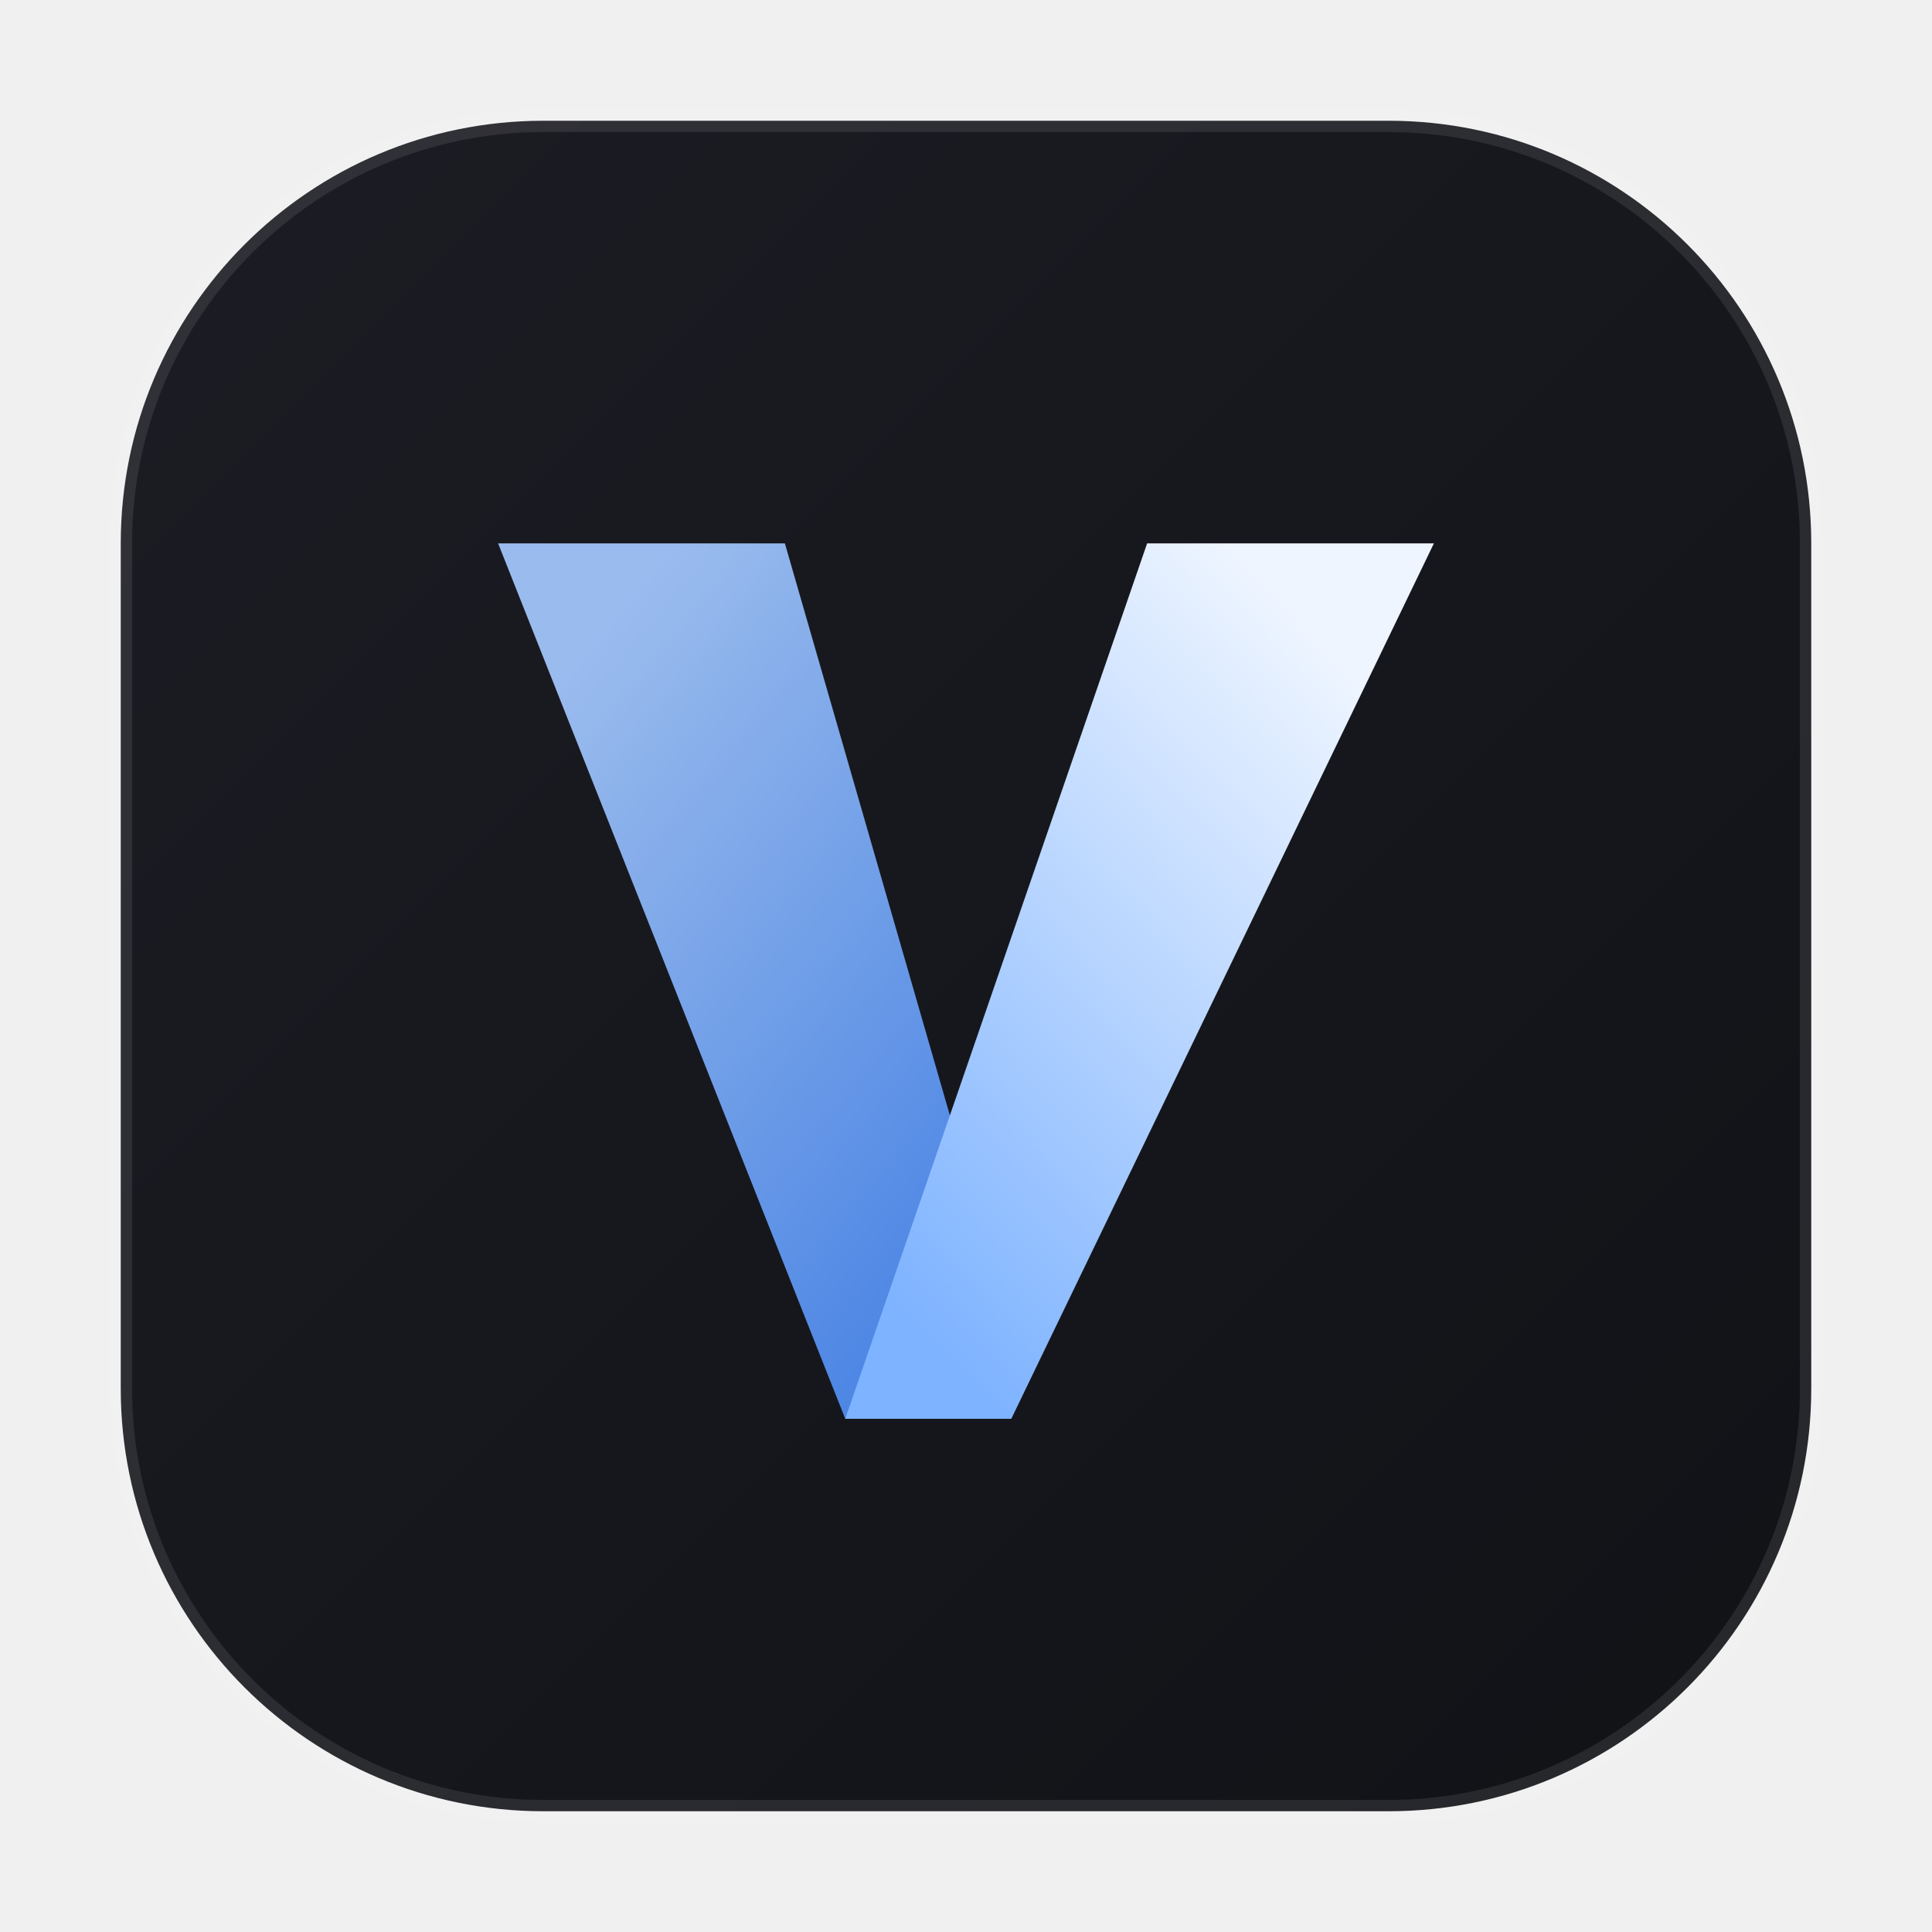
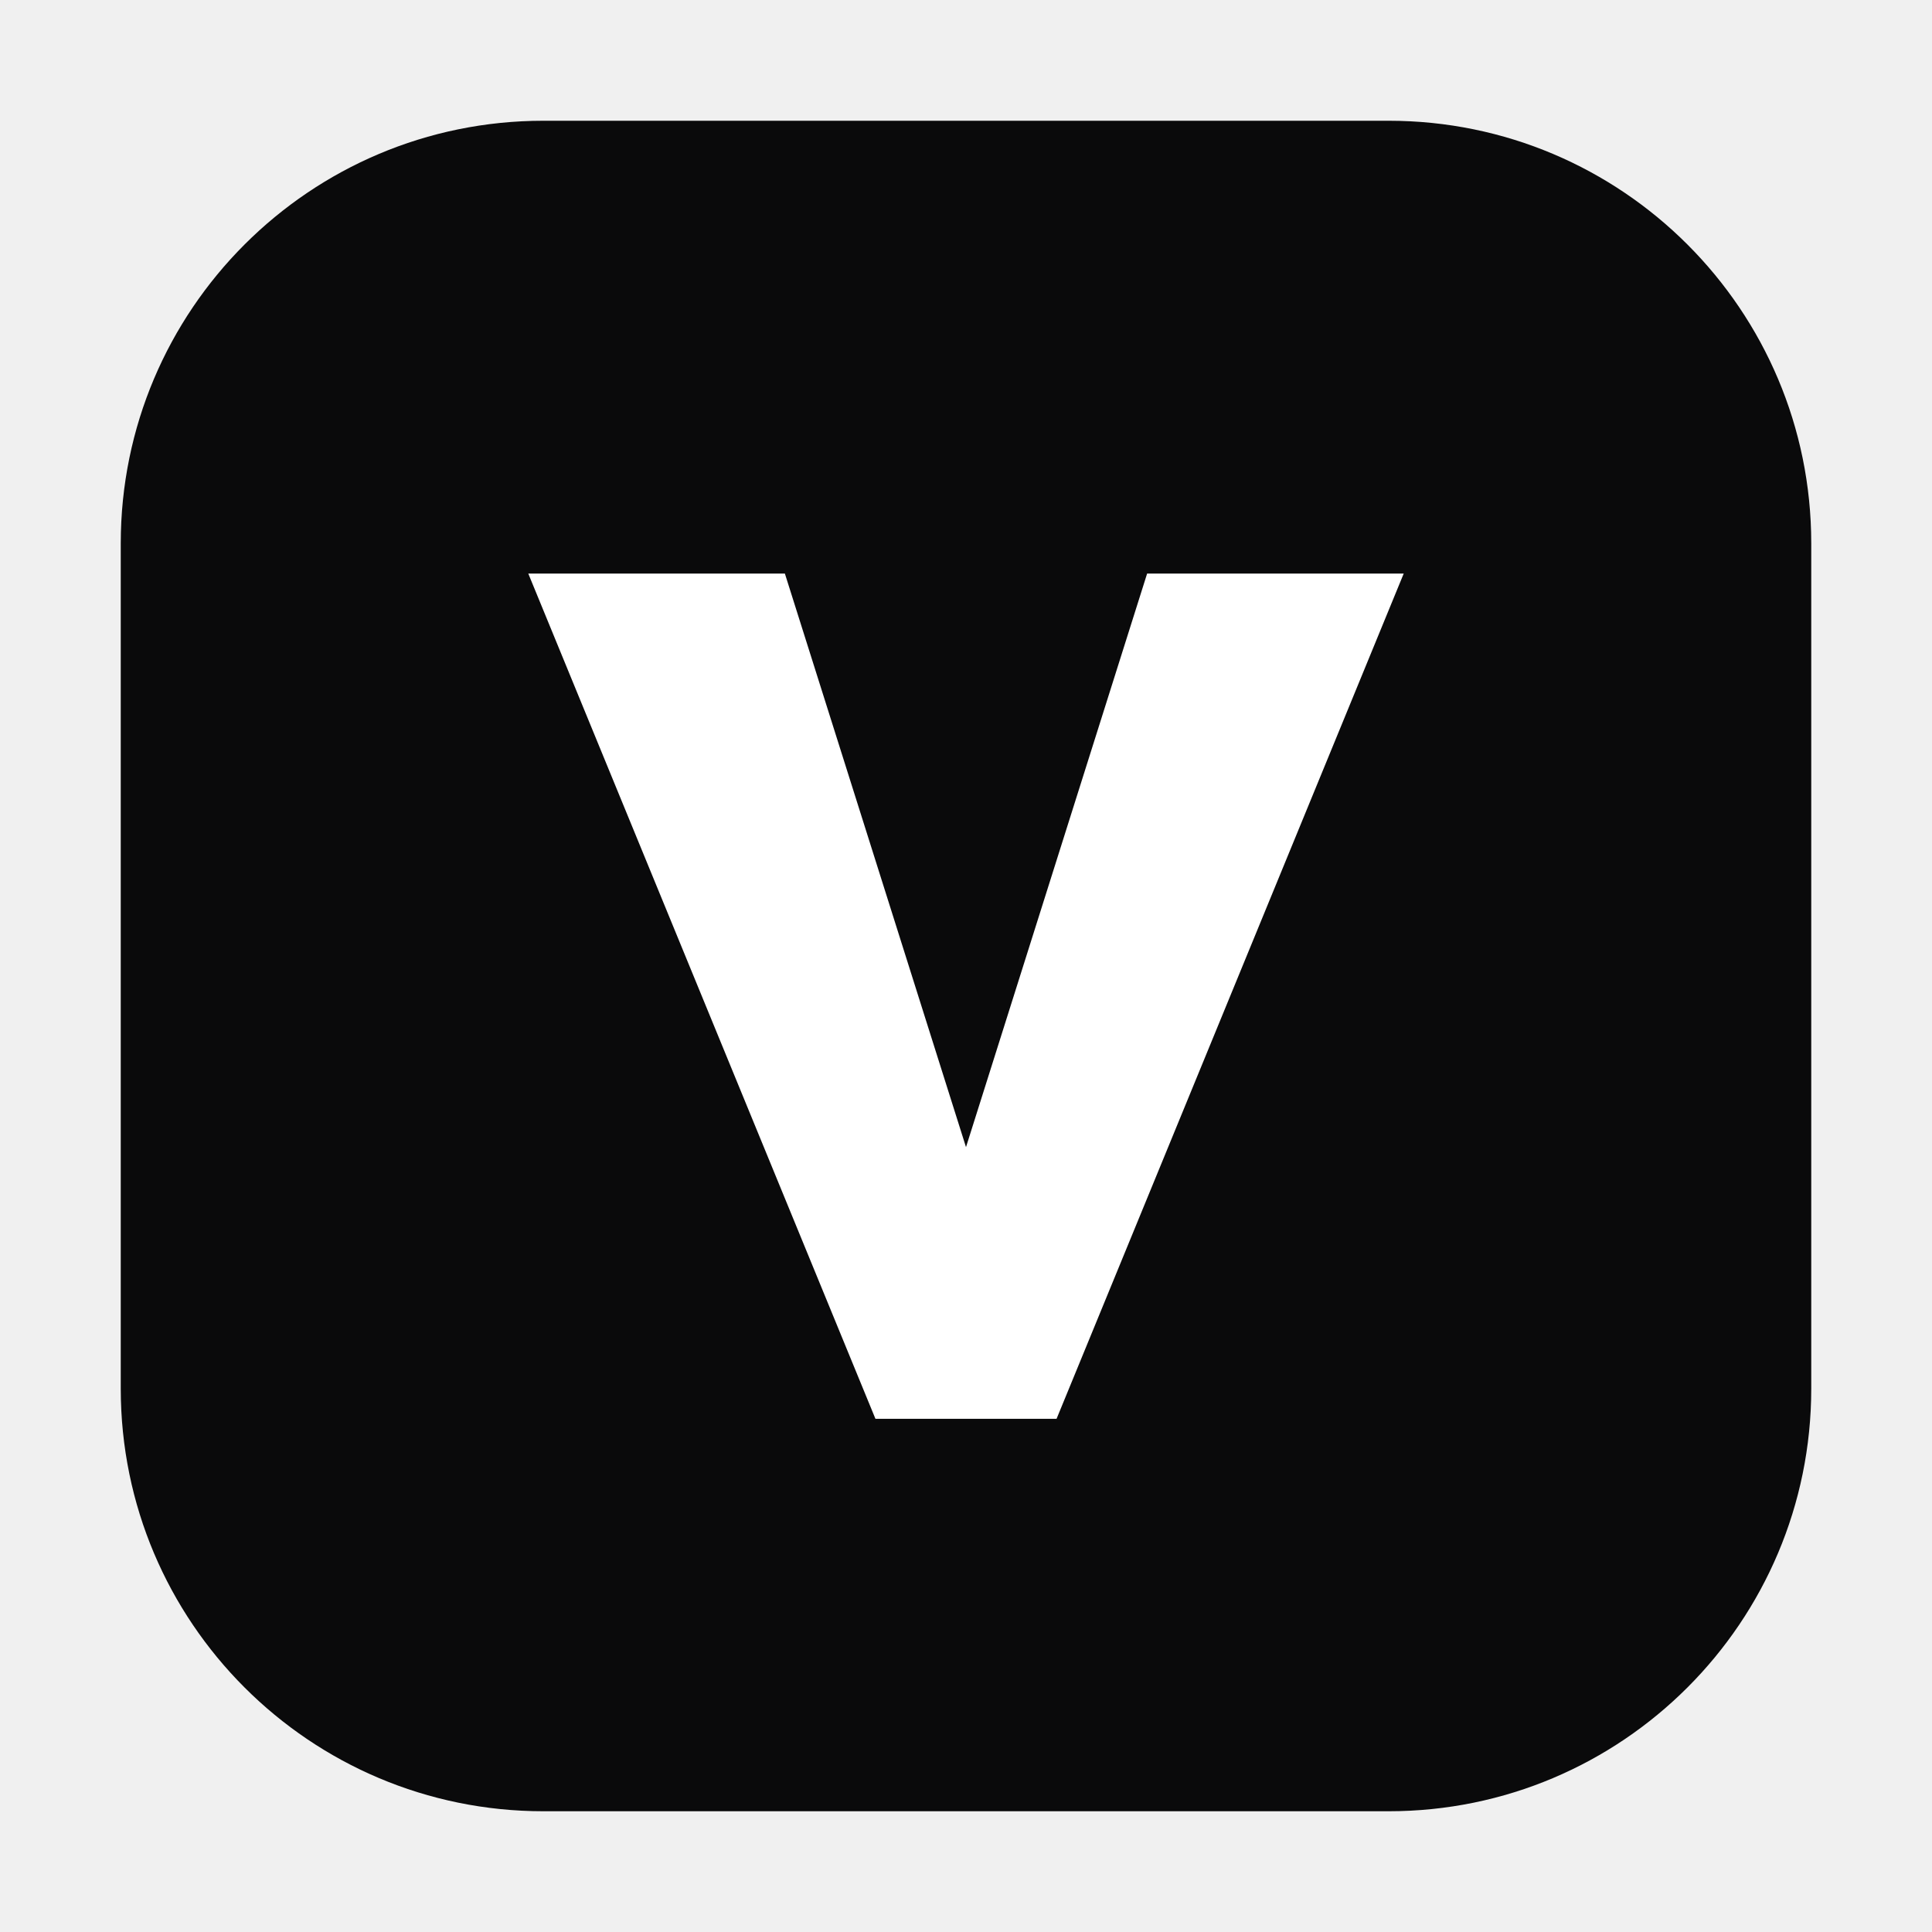
<svg xmlns="http://www.w3.org/2000/svg" viewBox="0 0 128 128" width="128" height="128" role="img" aria-label="Velo">
-   <defs>
-     <linearGradient id="velo-bg" x1="0" y1="0" x2="1" y2="1">
-       <stop offset="0%" stop-color="#1c1d24" />
-       <stop offset="100%" stop-color="#111216" />
-     </linearGradient>
-     <linearGradient id="velo-wing-left" x1="0.2" y1="0.1" x2="0.8" y2="0.95">
-       <stop offset="0%" stop-color="#a5c9ff" />
-       <stop offset="100%" stop-color="#4e8df5" />
-     </linearGradient>
-     <linearGradient id="velo-wing-right" x1="0.8" y1="0.1" x2="0.2" y2="0.95">
-       <stop offset="0%" stop-color="#eef5ff" />
-       <stop offset="100%" stop-color="#7eb3ff" />
-     </linearGradient>
-   </defs>
-   <rect x="8" y="8" width="112" height="112" rx="28" fill="url(#velo-bg)" stroke="#ffffff" stroke-opacity="0.09" stroke-width="1.5" />
-   <path d="M33 36 L52 36 L67 88 L56 94 Z" fill="url(#velo-wing-left)" opacity="0.92" />
-   <path d="M95 36 L76 36 L56 94 L67 94 Z" fill="url(#velo-wing-right)" />
+   <rect x="8" y="8" width="112" height="112" rx="28" fill="#0a0a0b" />
+   <path d="M35 38 L52 38 L64 76 L76 38 L93 38 L70 94 L58 94 Z" fill="#ffffff" />
</svg>
